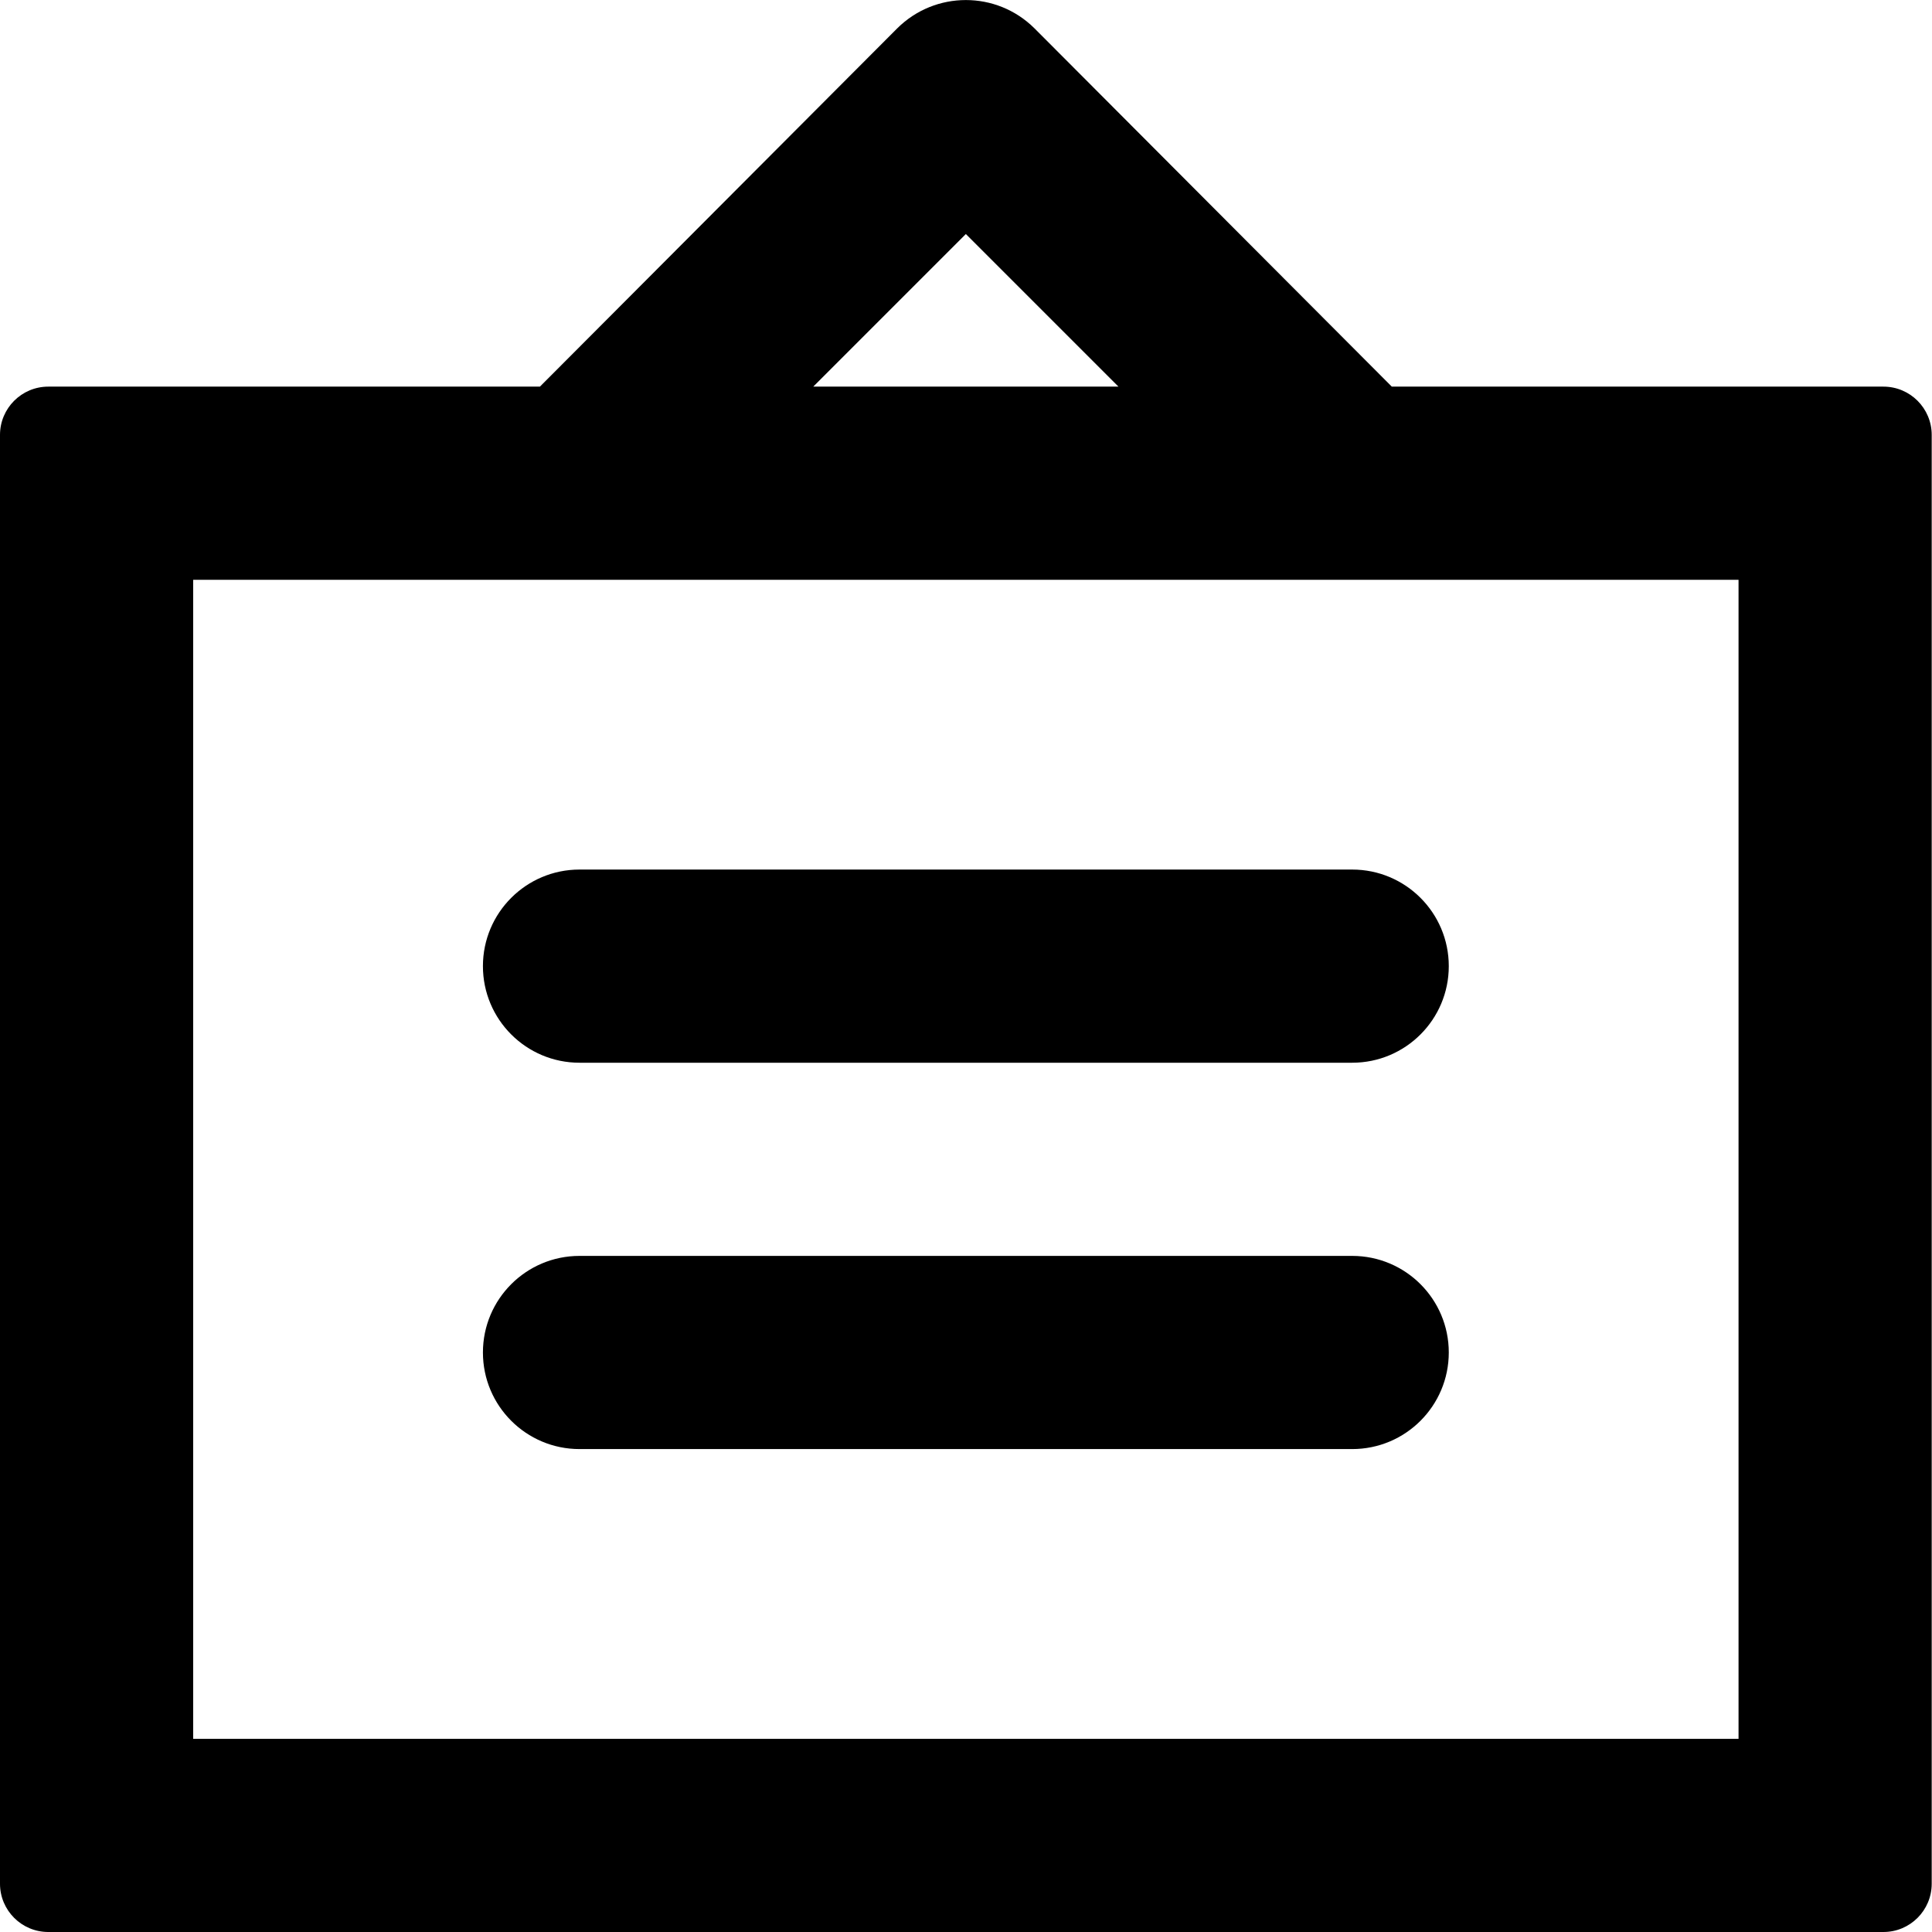
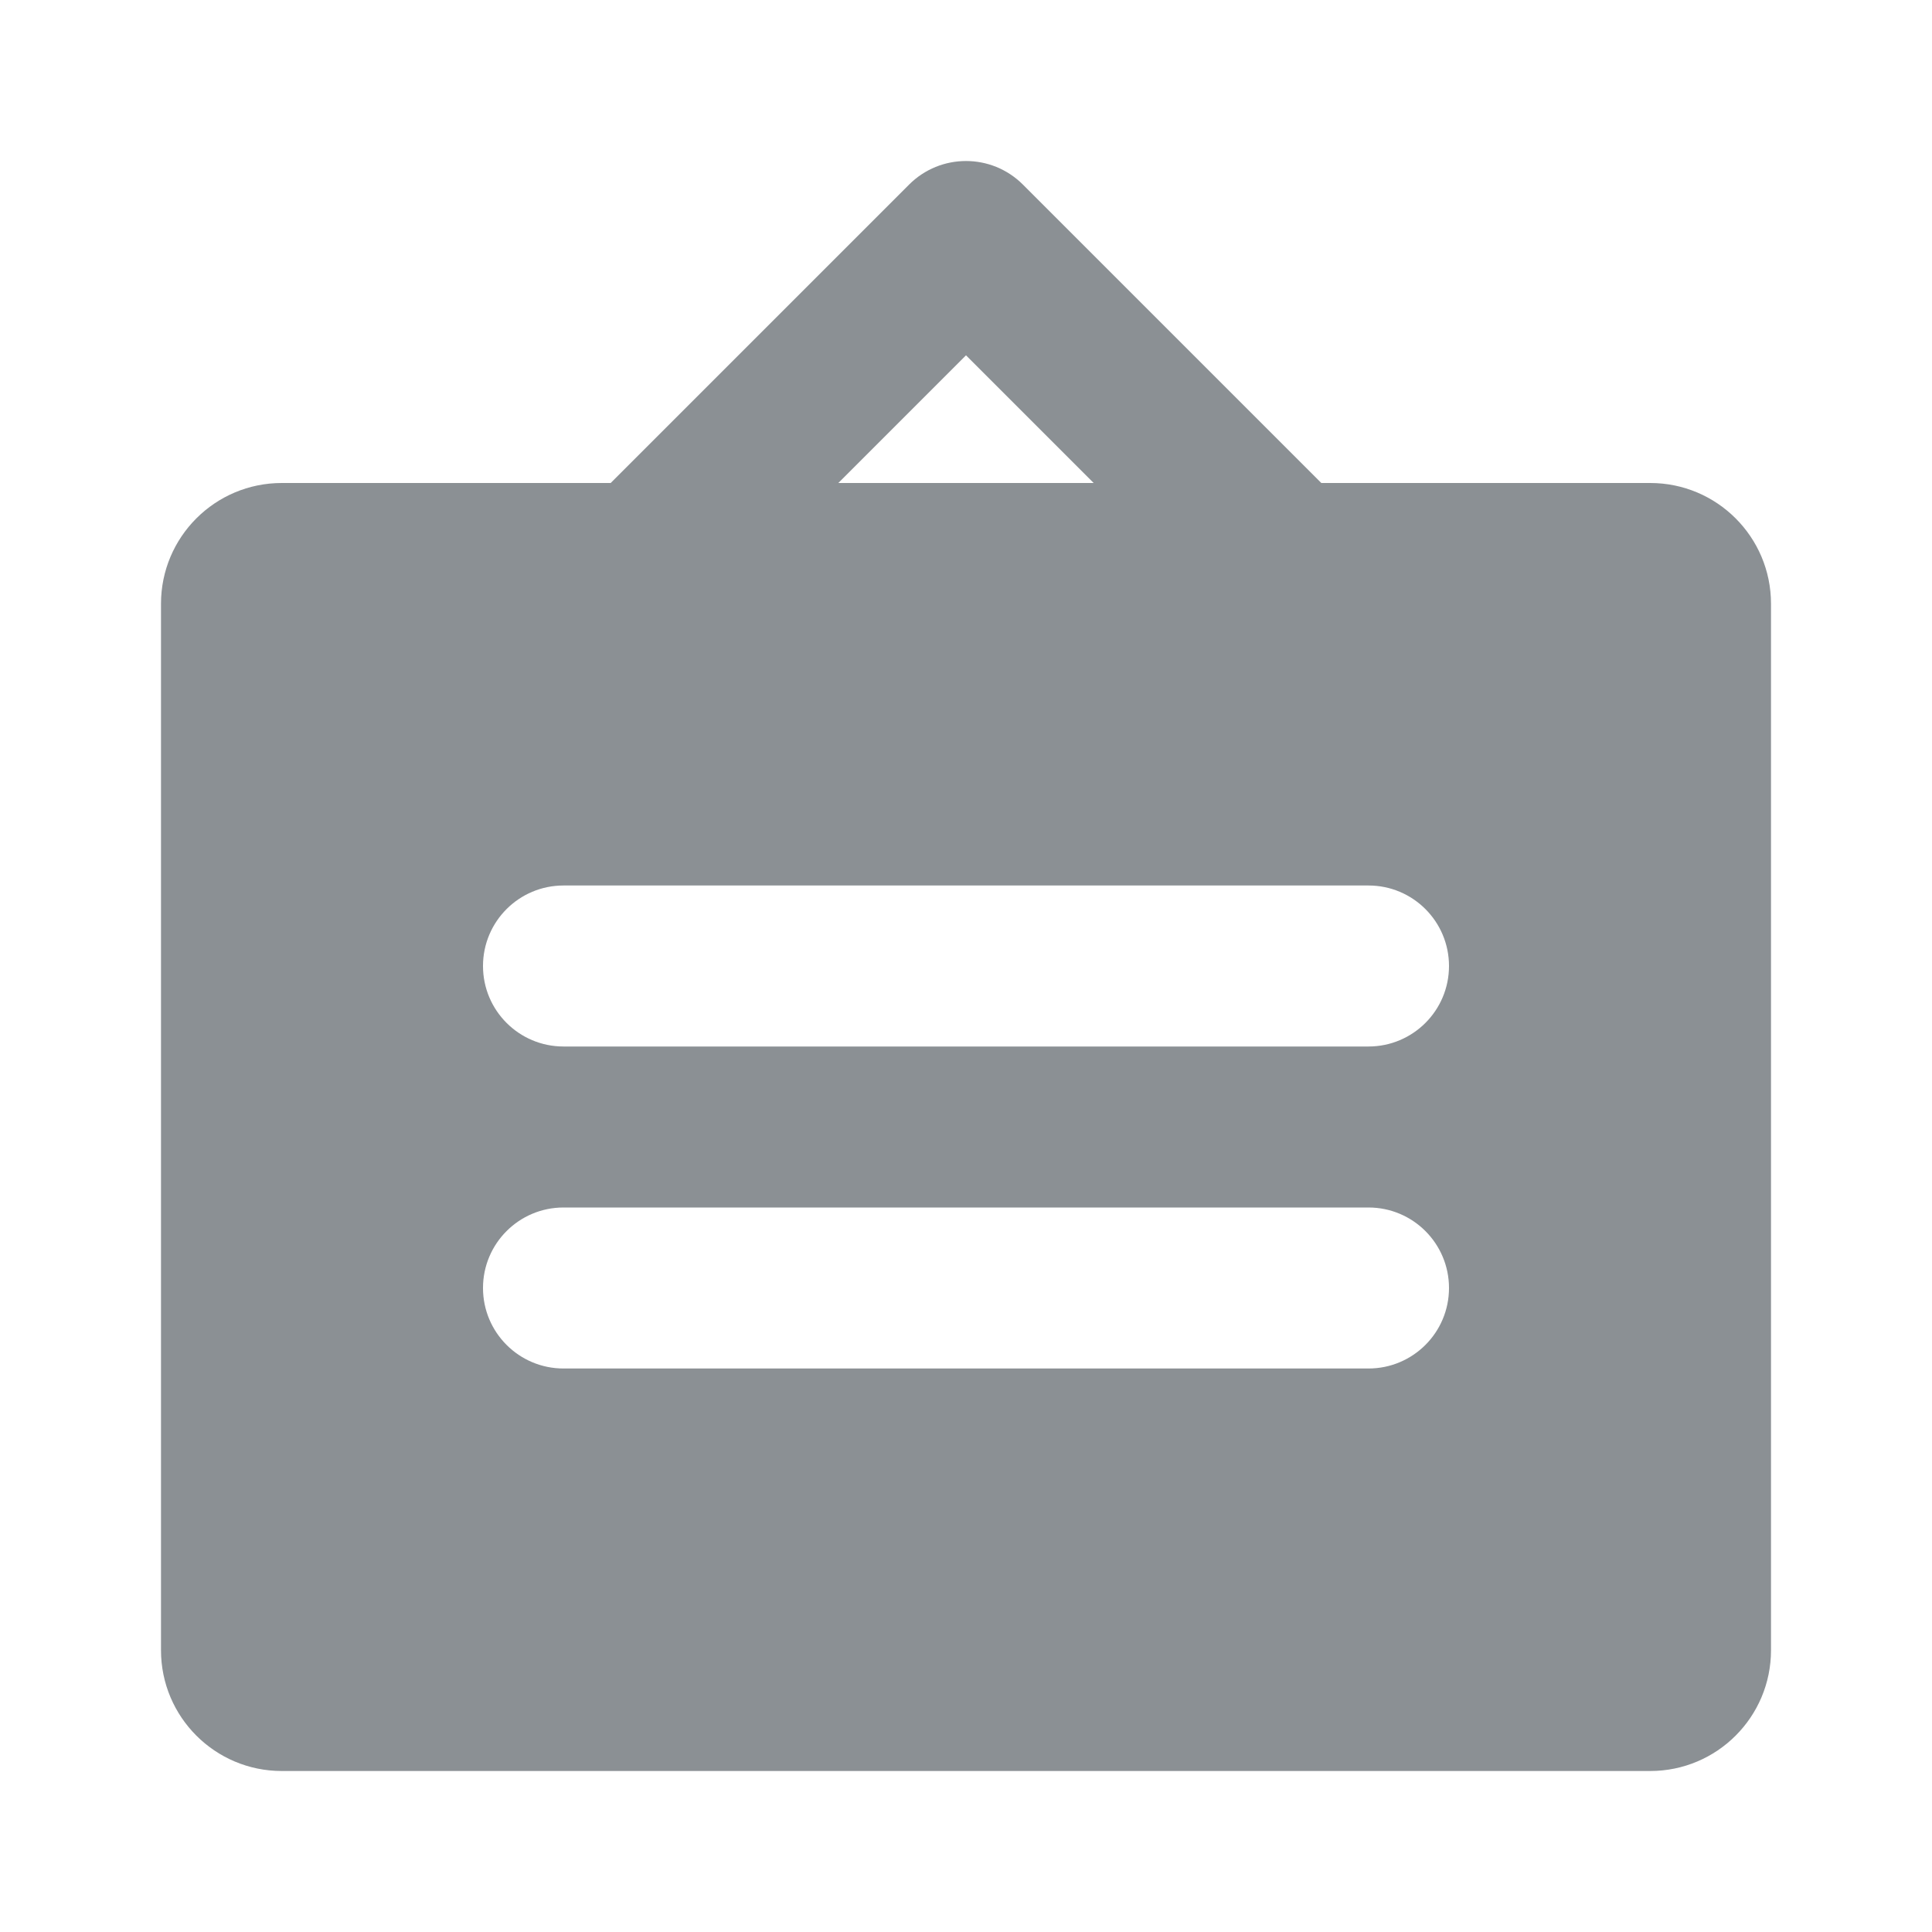
- <svg xmlns="http://www.w3.org/2000/svg" width="20" height="20.003" viewBox="0 0 20 20.003">
-   <g transform="translate(-747 -158)">
-     <path class="cls-1" d="M3005.5,424h-5.09l-3.7-3.71a1.008,1.008,0,0,0-1.42,0l-3.7,3.71h-5.09a.5.5,0,0,0-.5.5v15a.5.5,0,0,0,.5.5h19a.5.5,0,0,0,.5-.5v-15A.5.5,0,0,0,3005.5,424Zm-9.5-1.58,1.58,1.58h-3.16Zm8,15.58h-16V426h16Z" transform="translate(-2239 -261.997)" />
-     <path class="cls-1" d="M3000,429h-8a1,1,0,0,0,0,2h8a1,1,0,0,0,0-2Z" transform="translate(-2239 -261.997)" />
-     <path class="cls-1" d="M3000,433h-8a1,1,0,0,0,0,2h8a1,1,0,0,0,0-2Z" transform="translate(-2239 -261.997)" />
+ <svg xmlns="http://www.w3.org/2000/svg" width="24" height="24" viewBox="0 0 24 24">
+   <g transform="translate(-879 -499)">
+     <rect width="24" height="24" transform="translate(879 499)" fill="none" />
+     <path d="M368.5,424h-4.086l-3.707-3.707a1,1,0,0,0-1.414,0L355.586,424H351.5a1.5,1.5,0,0,0-1.5,1.5v13a1.5,1.5,0,0,0,1.5,1.5h17a1.5,1.5,0,0,0,1.5-1.5v-13A1.5,1.5,0,0,0,368.5,424Zm-8.5-1.586L361.586,424h-3.172ZM365,435H355a1,1,0,0,1,0-2h10a1,1,0,0,1,0,2Zm0-4H355a1,1,0,0,1,0-2h10a1,1,0,0,1,0,2Z" transform="translate(531 81)" fill="#8b9094" />
  </g>
</svg>
